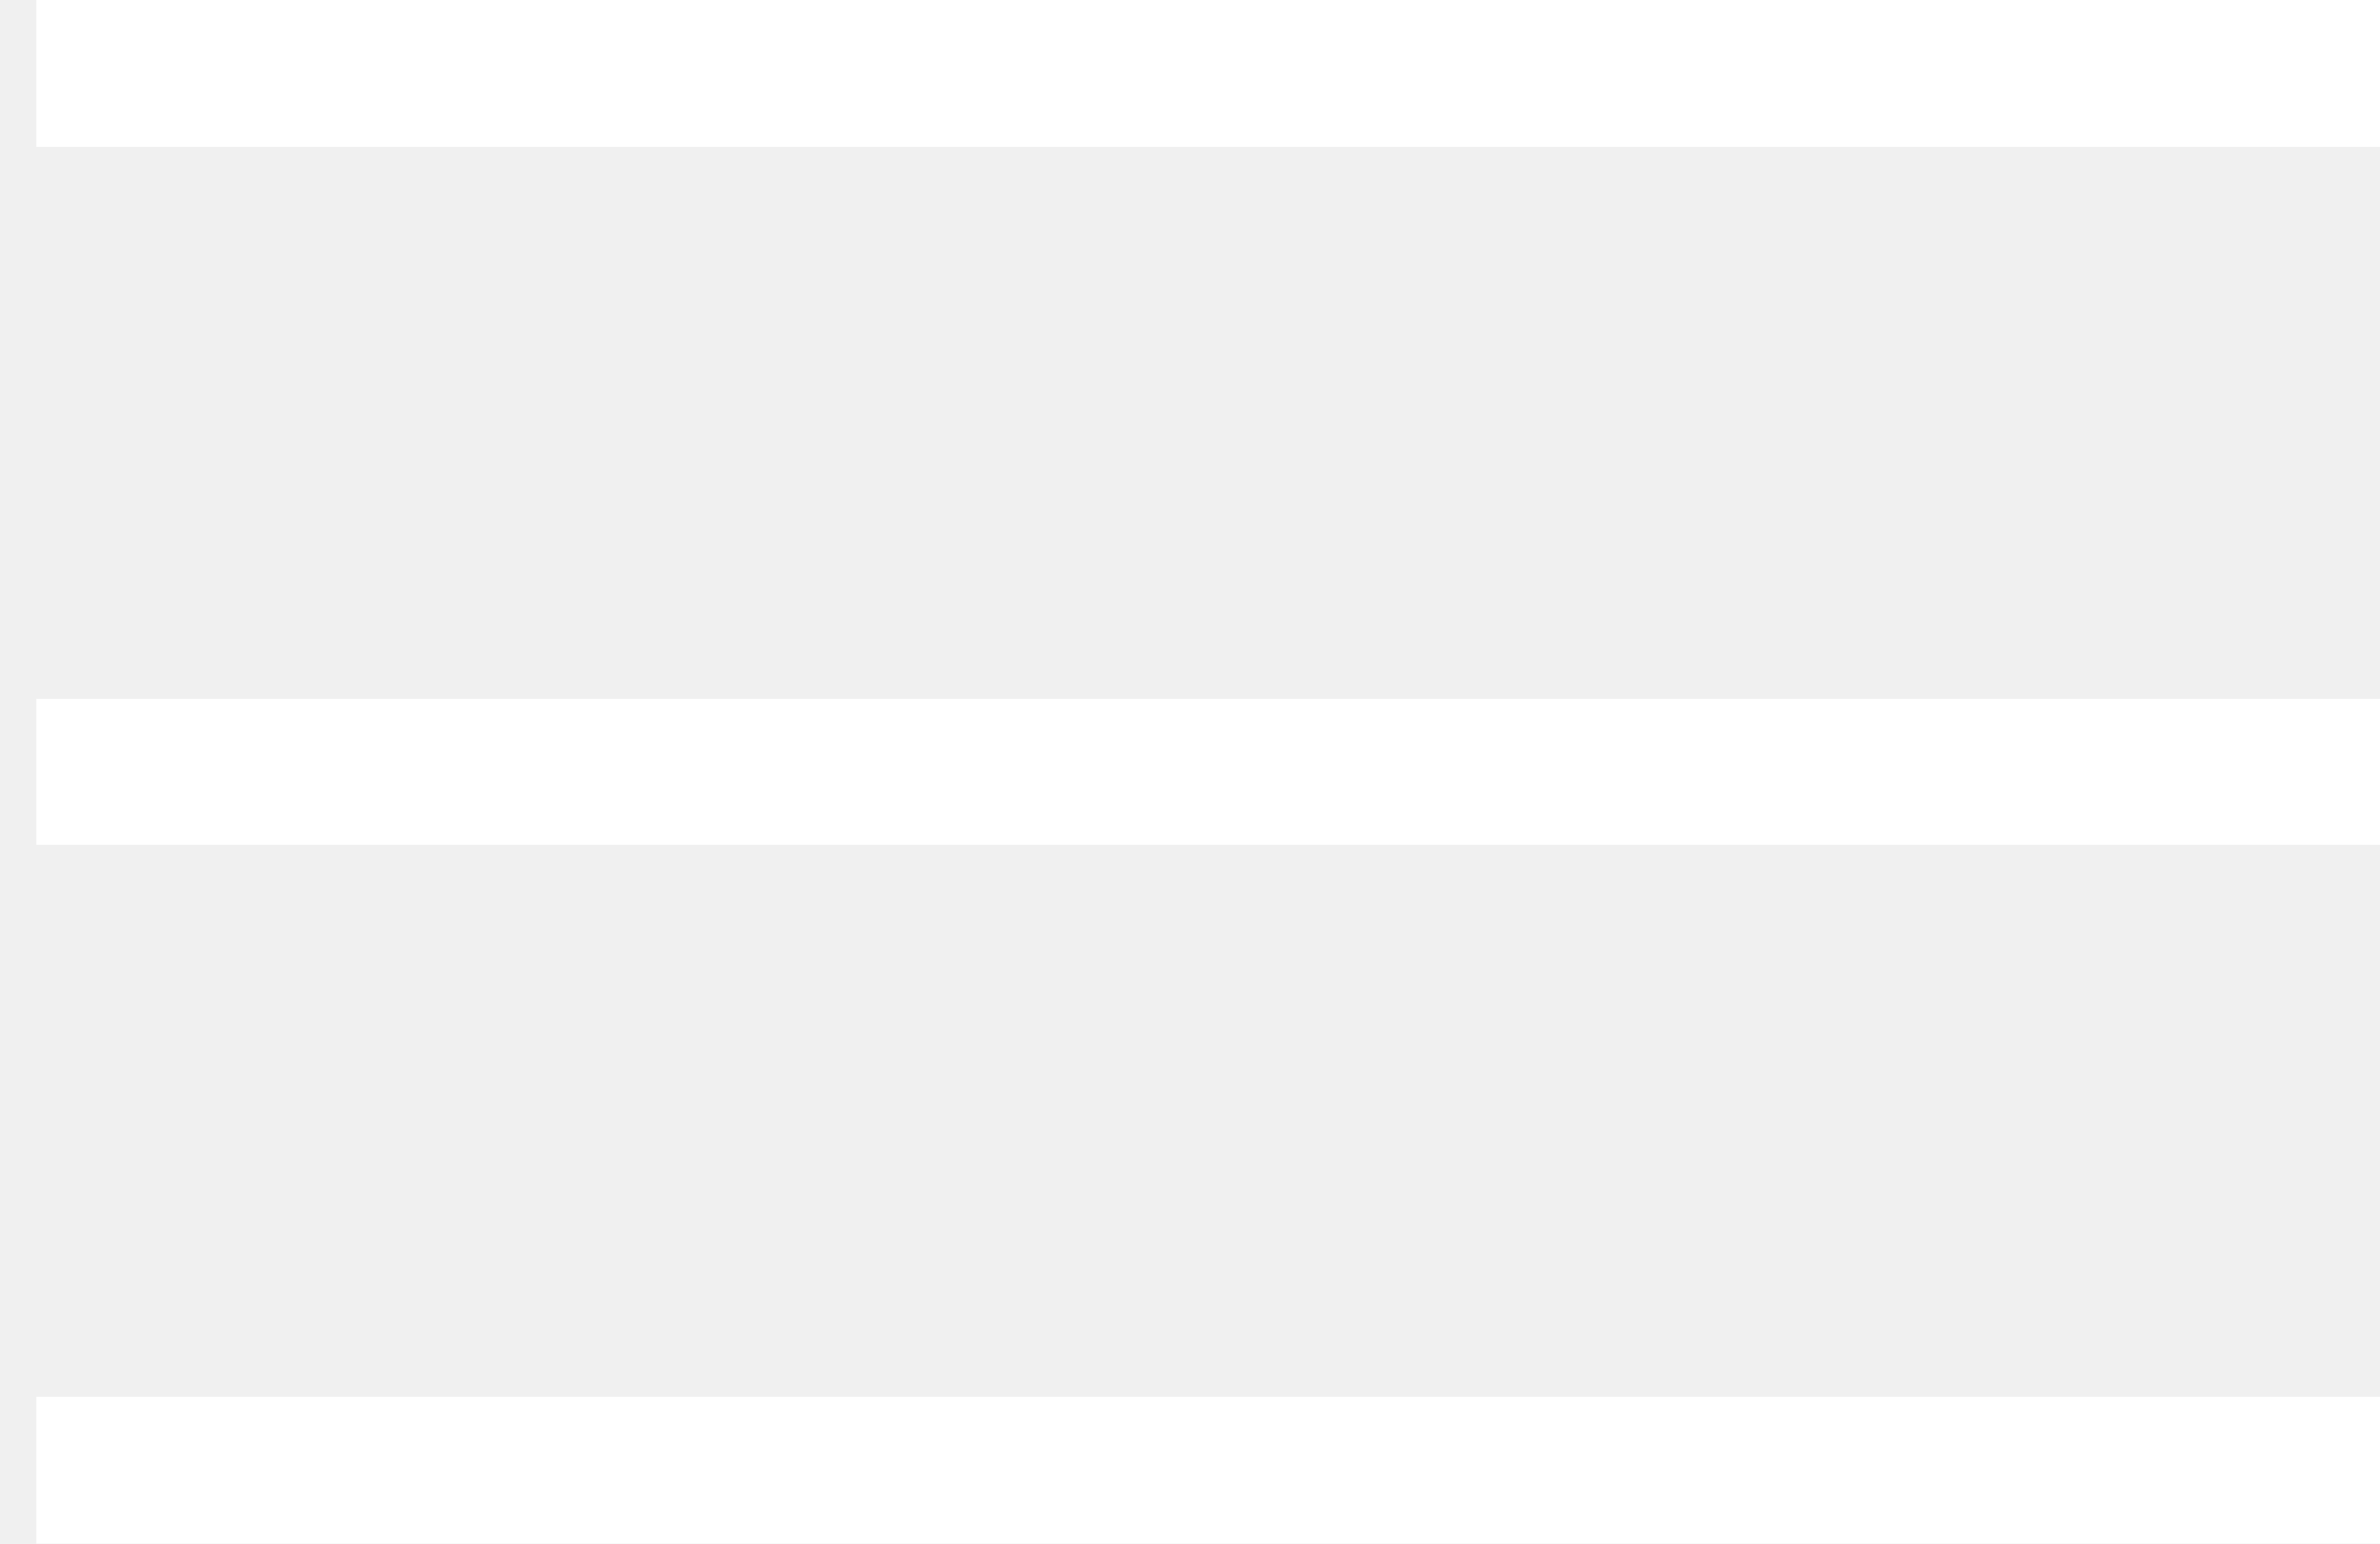
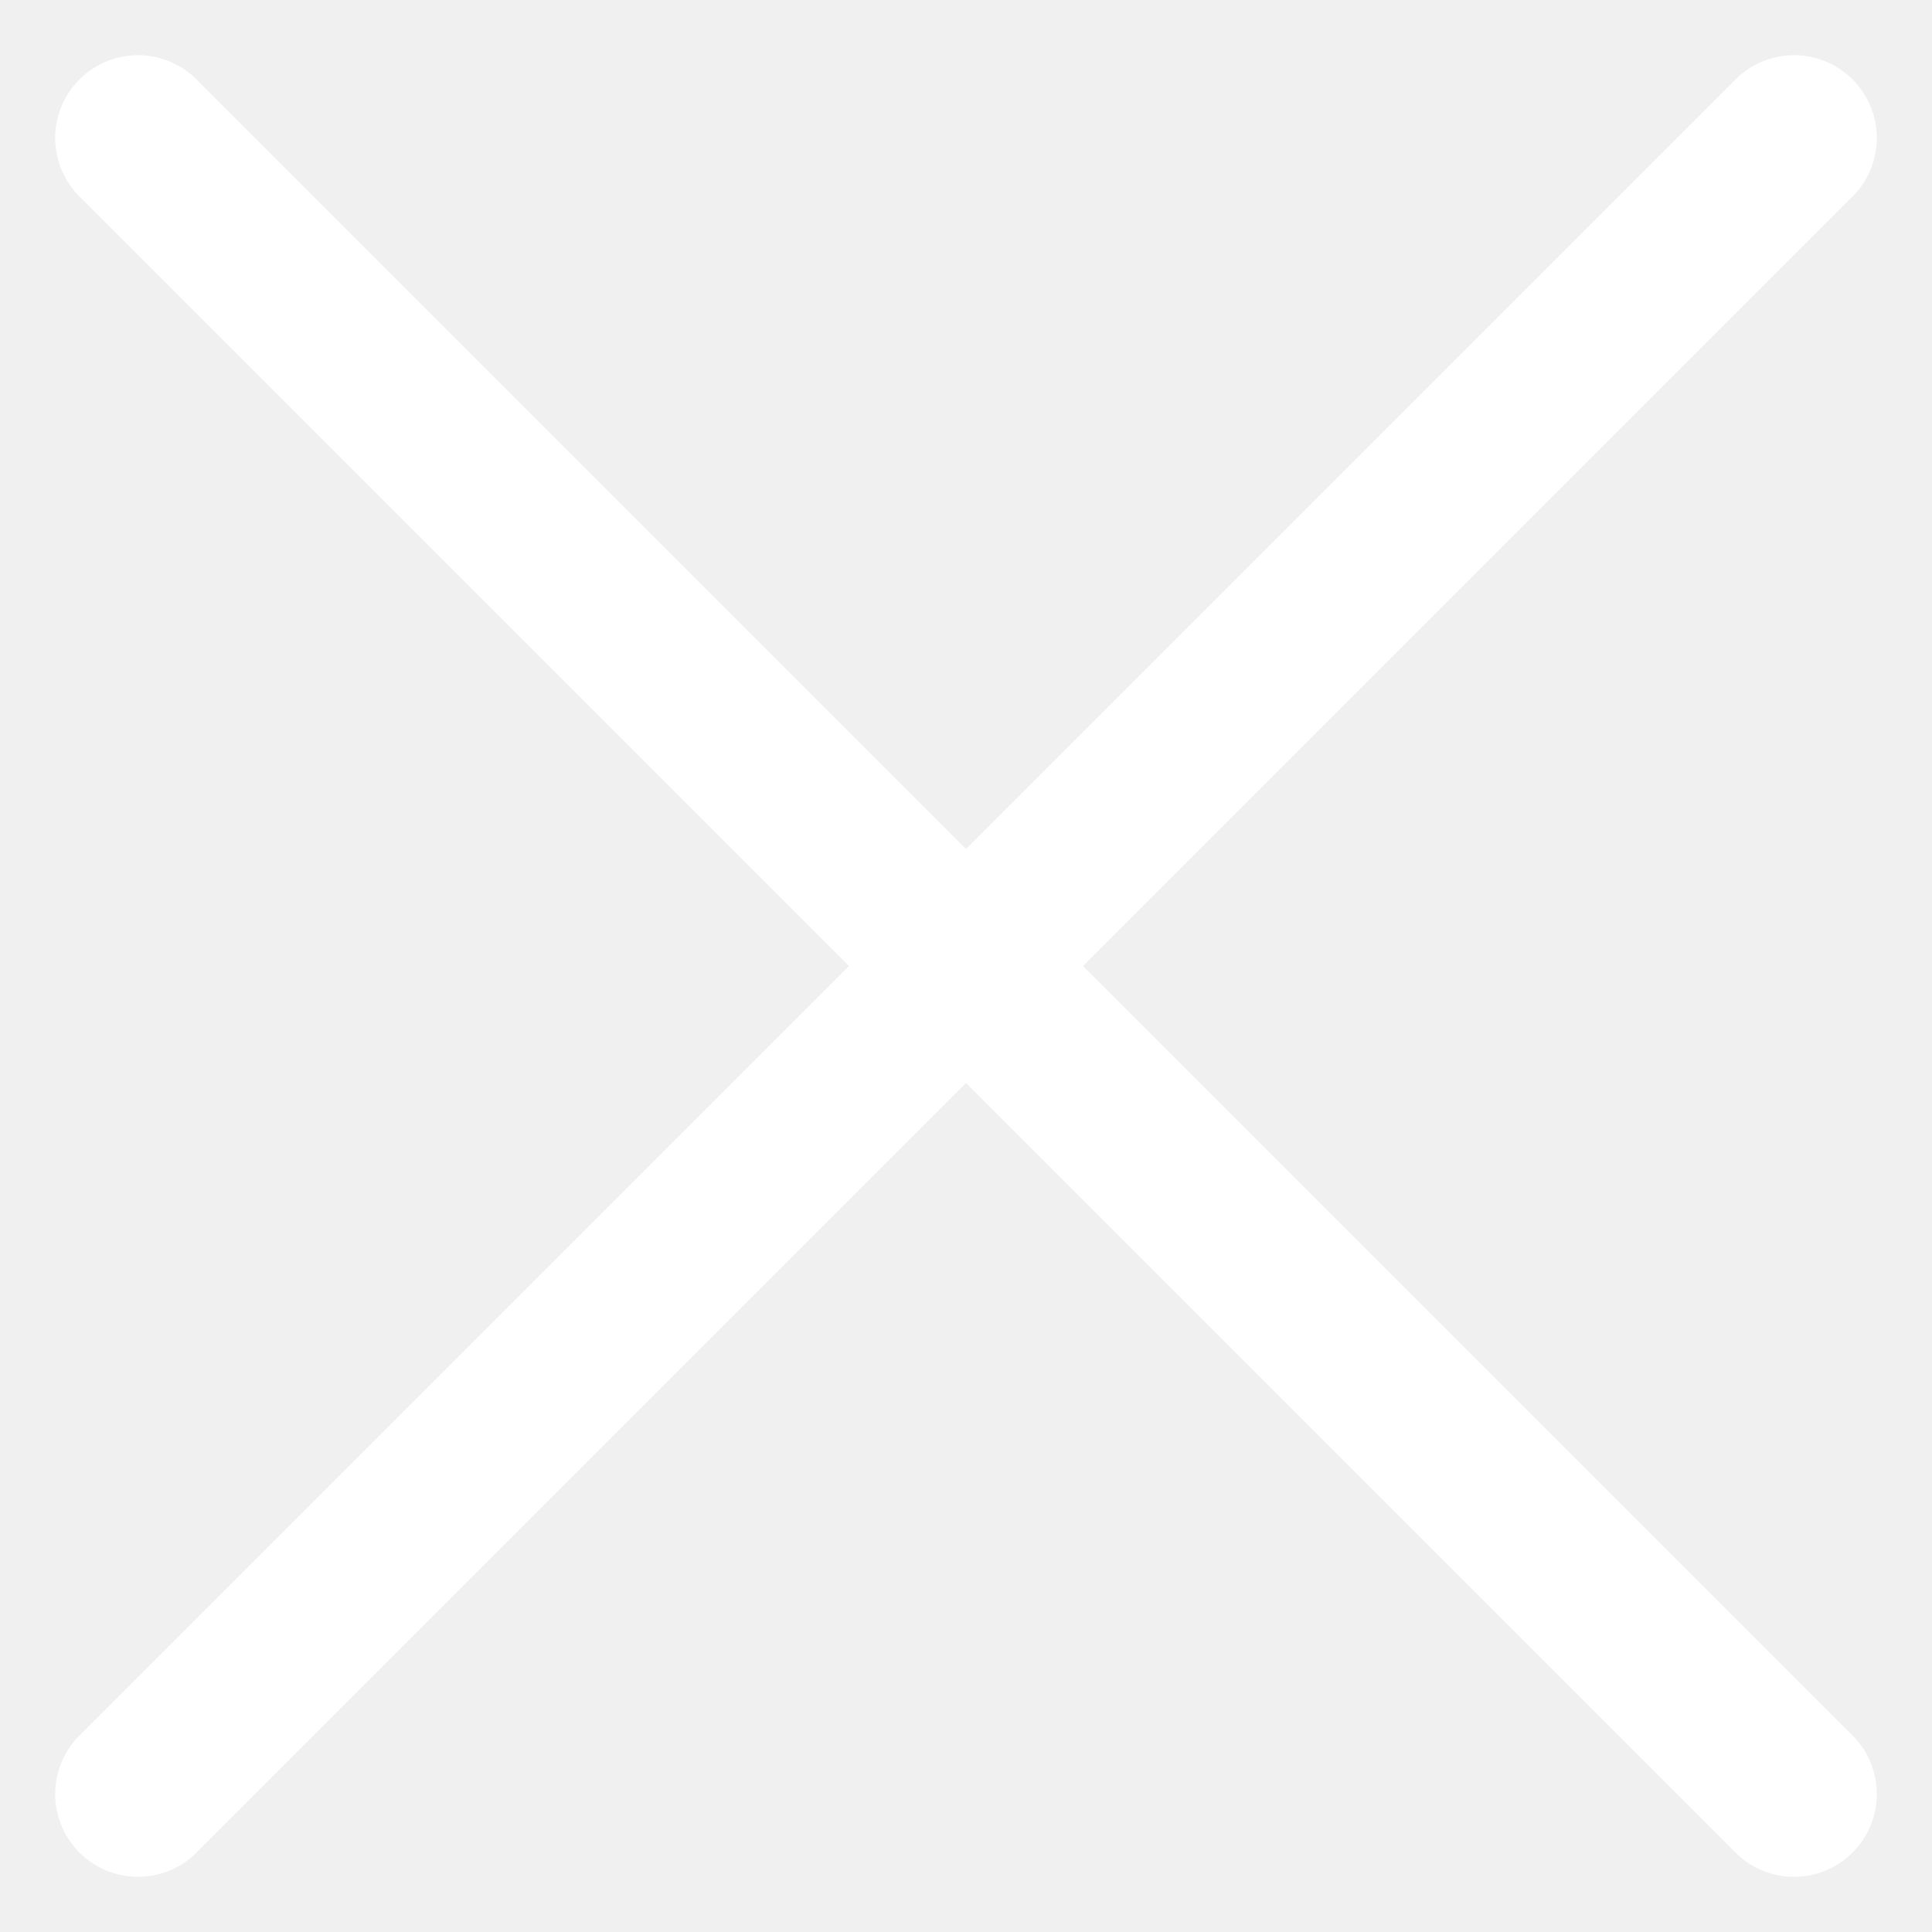
- <svg xmlns="http://www.w3.org/2000/svg" width="37" height="24" viewBox="0 0 37 24" fill="none">
-   <path d="M0.567 24V21.723H37V24H0.567ZM0.567 13.139V10.861H37V13.139H0.567ZM0.567 2.277V0H37V2.277H0.567Z" fill="white" />
+ <svg xmlns="http://www.w3.org/2000/svg" width="14" height="14" viewBox="0 0 14 14" fill="none">
+   <g clip-path="url(#clip0_257_518)">
+     <path d="M1 13L13 1" stroke="white" stroke-width="1.2" stroke-linecap="round" stroke-linejoin="round" />
+     <path d="M1 1L13 13" stroke="white" stroke-width="1.2" stroke-linecap="round" stroke-linejoin="round" />
+   </g>
+   <defs>
+     <clipPath id="clip0_257_518">
+       <rect width="14" height="14" fill="white" />
+     </clipPath>
+   </defs>
</svg>
